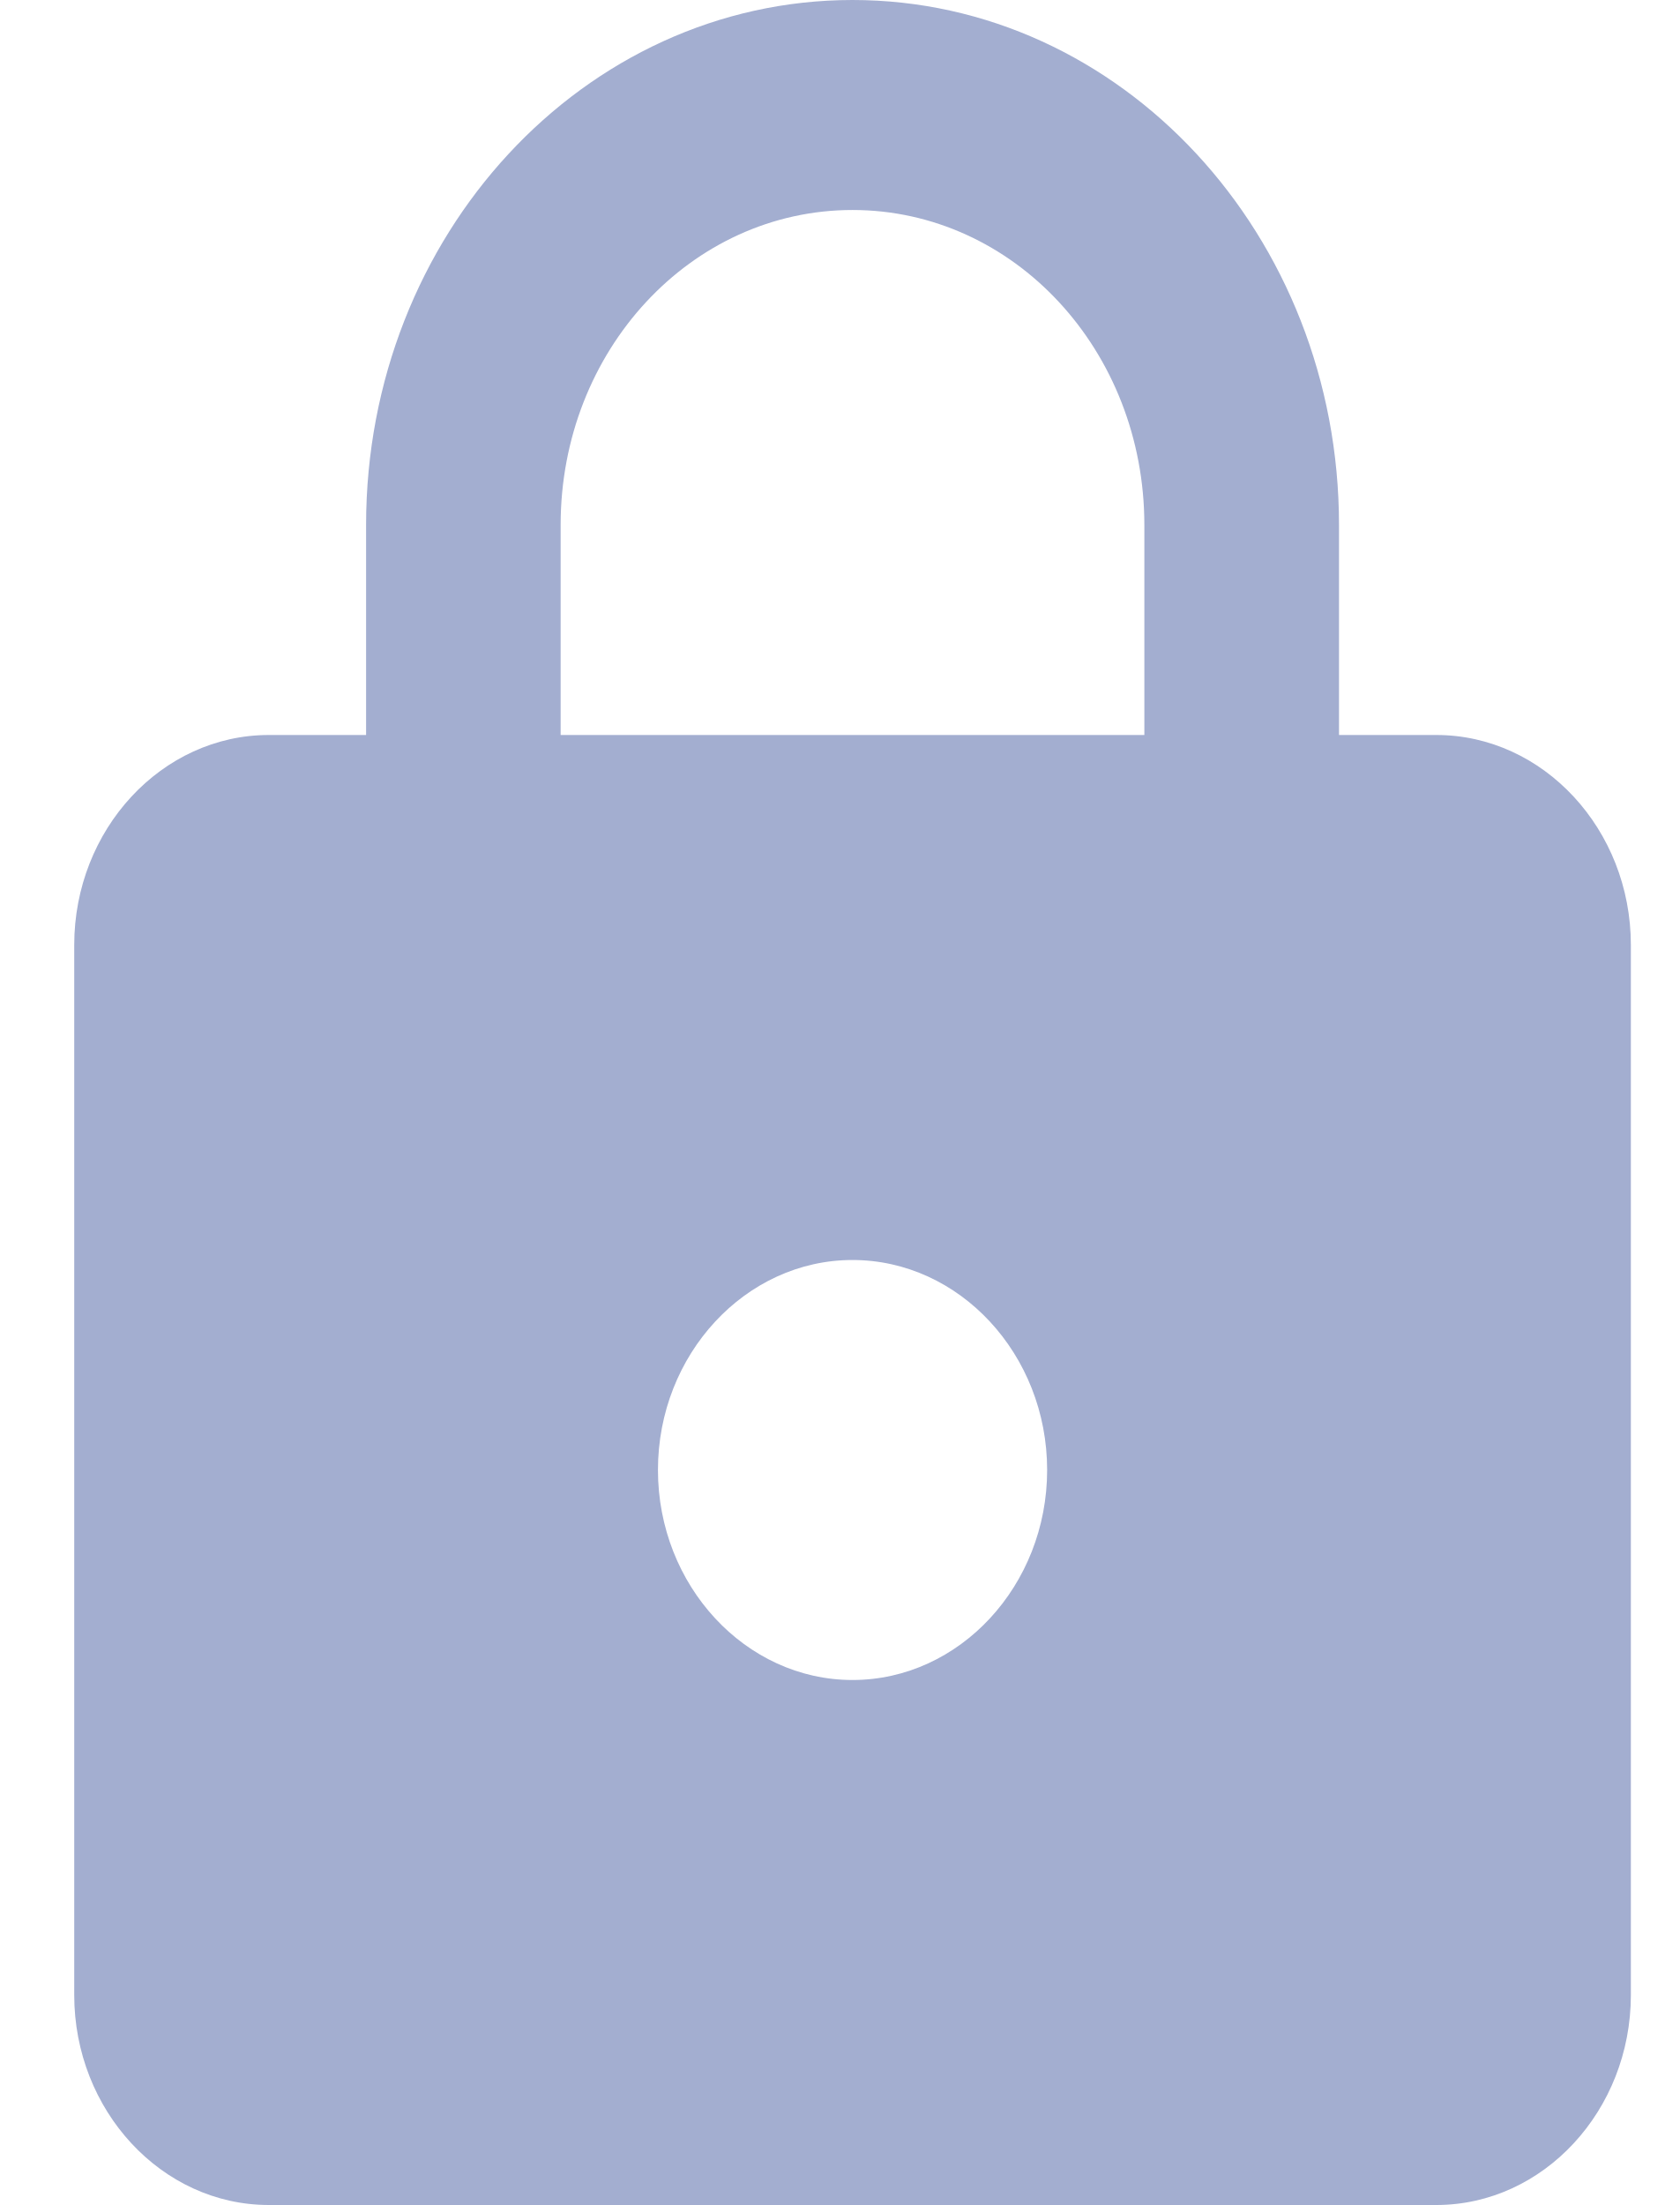
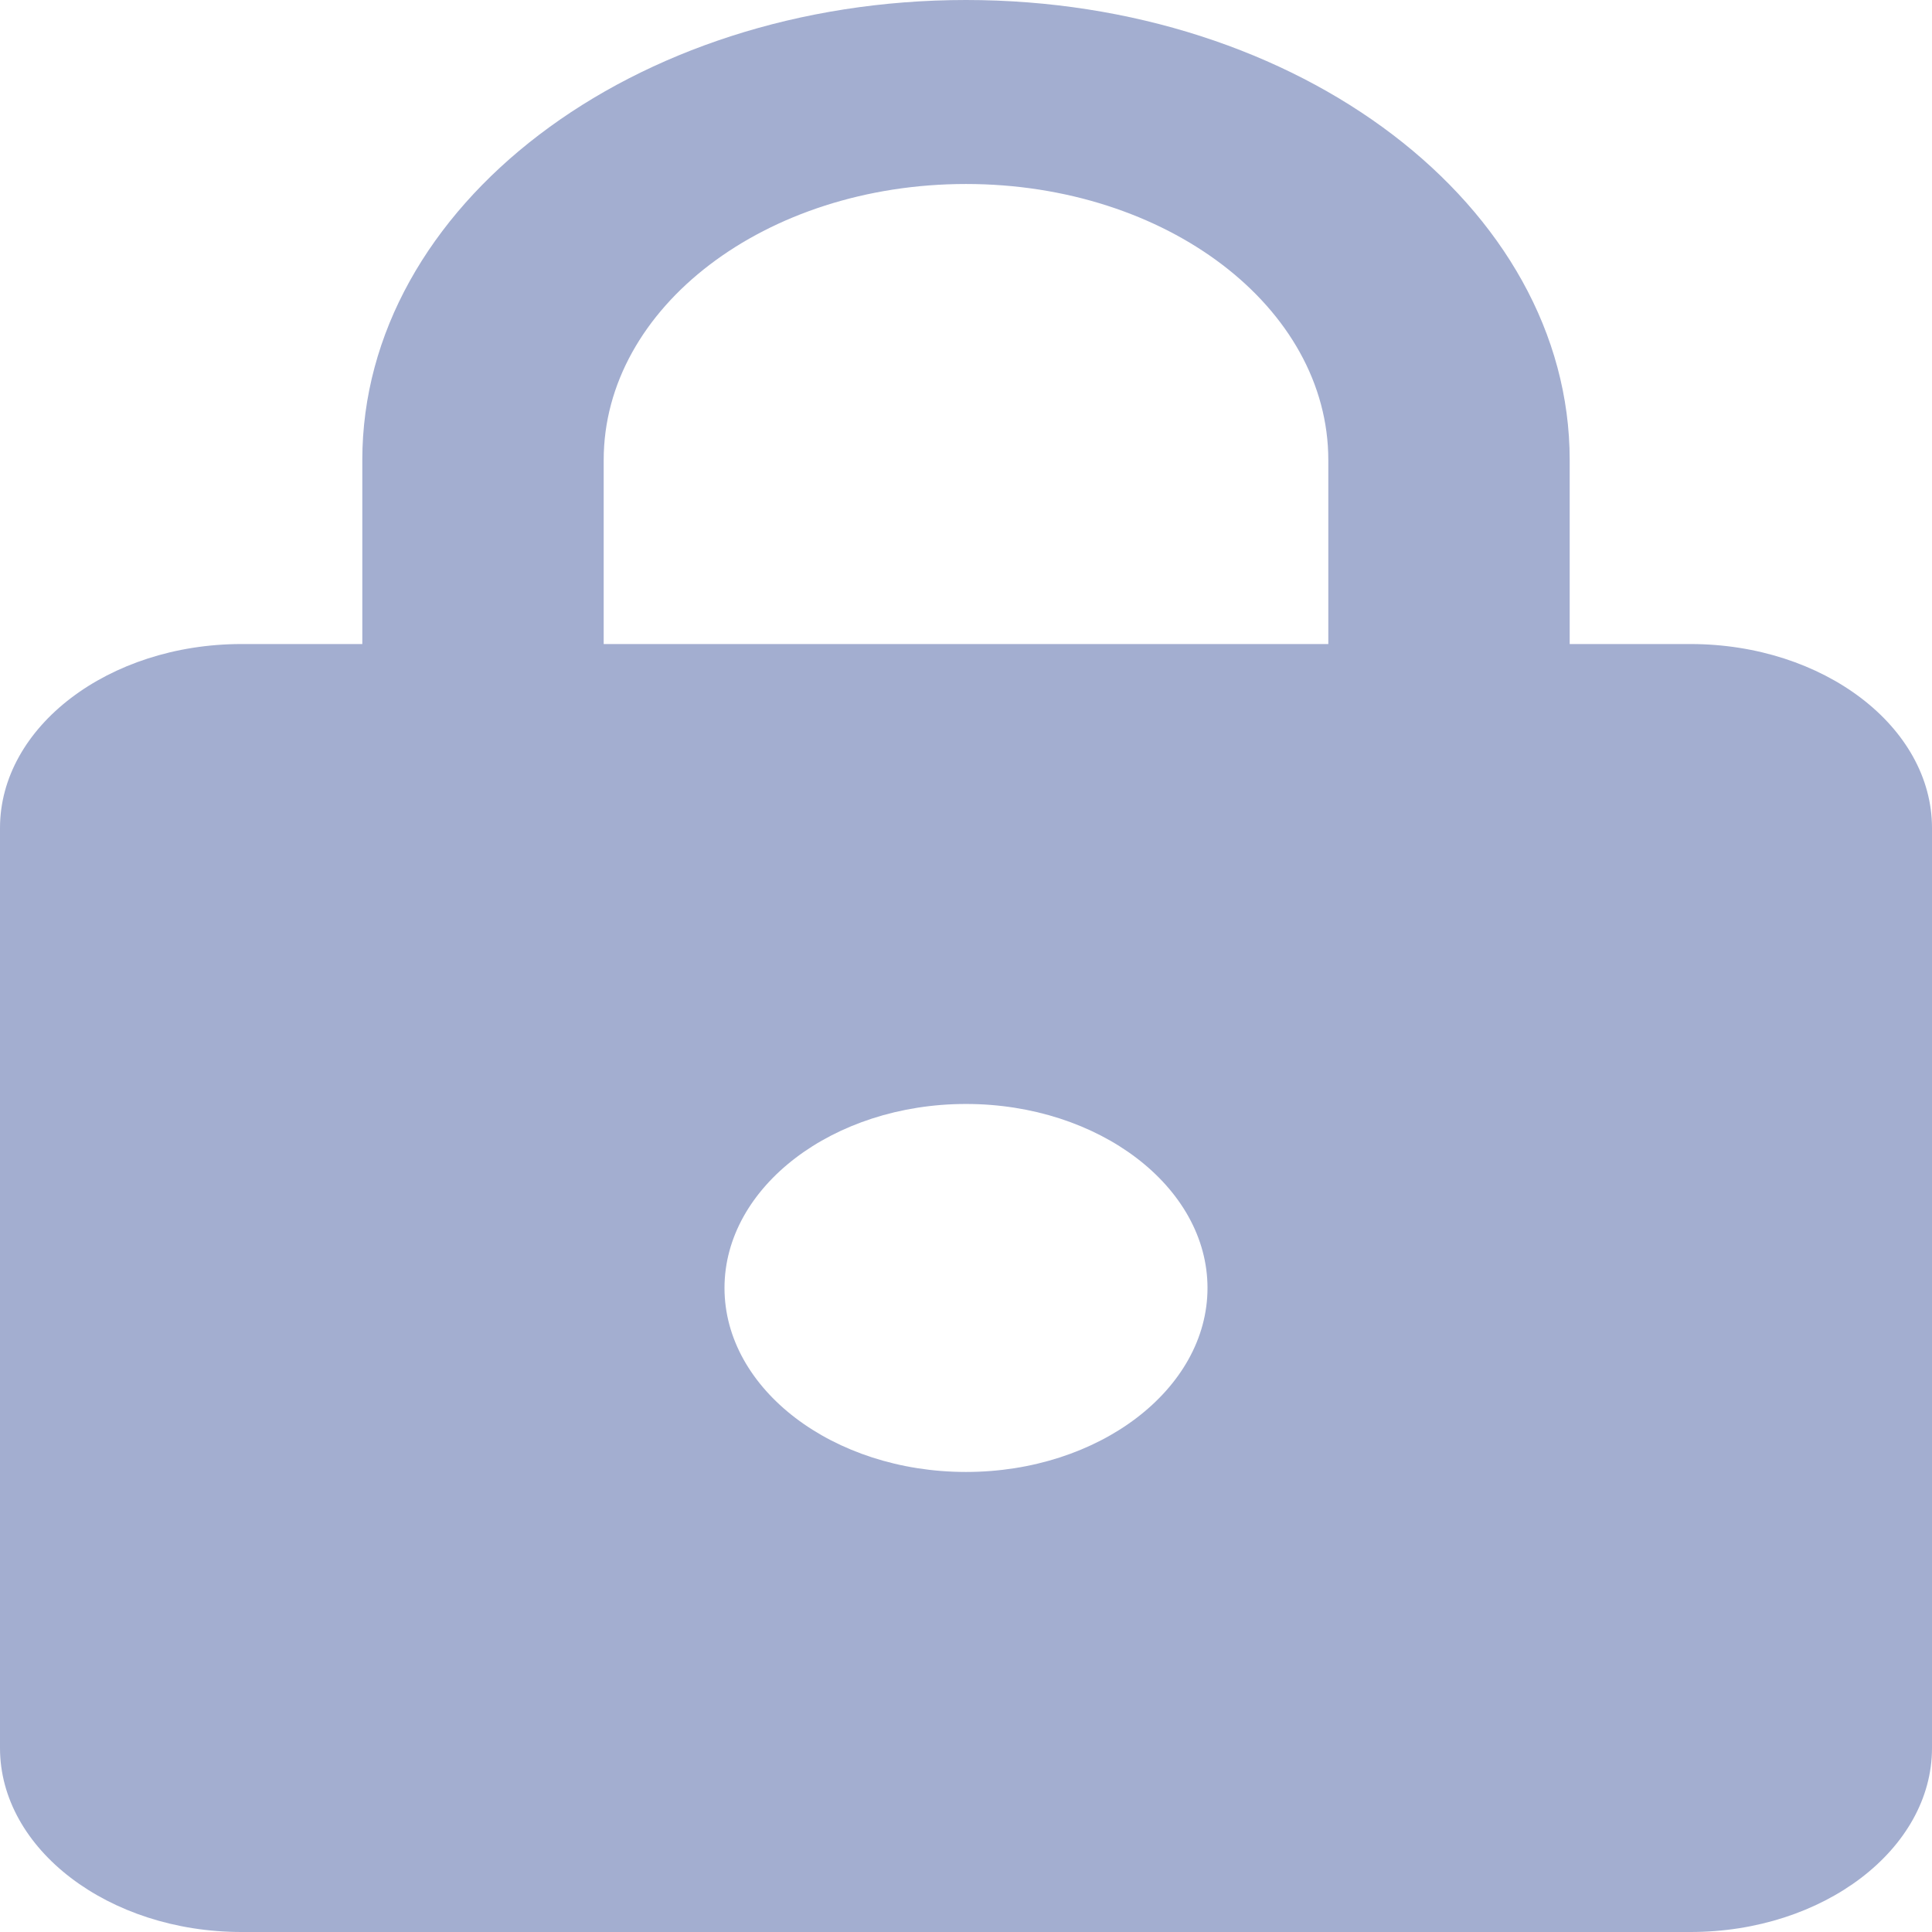
- <svg xmlns="http://www.w3.org/2000/svg" width="16" height="21" viewBox="0 0 16 21" fill="none">
-   <path d="M13.681 7H12.754V5C12.754 2.24 10.678 0 8.12 0C5.563 0 3.487 2.24 3.487 5V7H2.56C1.541 7 0.707 7.9 0.707 9V19C0.707 20.1 1.541 21 2.56 21H13.681C14.7 21 15.534 20.1 15.534 19V9C15.534 7.9 14.7 7 13.681 7ZM8.12 16C7.101 16 6.267 15.1 6.267 14C6.267 12.9 7.101 12 8.12 12C9.14 12 9.974 12.9 9.974 14C9.974 15.1 9.14 16 8.12 16ZM5.34 7V5C5.34 3.34 6.582 2 8.12 2C9.659 2 10.9 3.34 10.9 5V7H5.34Z" fill="#A3AED0" />
+ <svg xmlns="http://www.w3.org/2000/svg" width="17" height="17" viewBox="0 0 17 17" fill="none">
+   <path d="M14.875 5.667H13.812V4.048C13.812 1.813 11.432 0 8.5 0C5.567 0 3.188 1.813 3.188 4.048V5.667H2.125C0.956 5.667 0 6.395 0 7.286V15.381C0 16.271 0.956 17 2.125 17H14.875C16.044 17 17 16.271 17 15.381V7.286C17 6.395 16.044 5.667 14.875 5.667ZM8.5 12.952C7.331 12.952 6.375 12.224 6.375 11.333C6.375 10.443 7.331 9.714 8.5 9.714C9.669 9.714 10.625 10.443 10.625 11.333C10.625 12.224 9.669 12.952 8.5 12.952ZM5.312 5.667V4.048C5.312 2.704 6.736 1.619 8.5 1.619C10.264 1.619 11.688 2.704 11.688 4.048V5.667H5.312Z" fill="#A3AED0" />
</svg>
